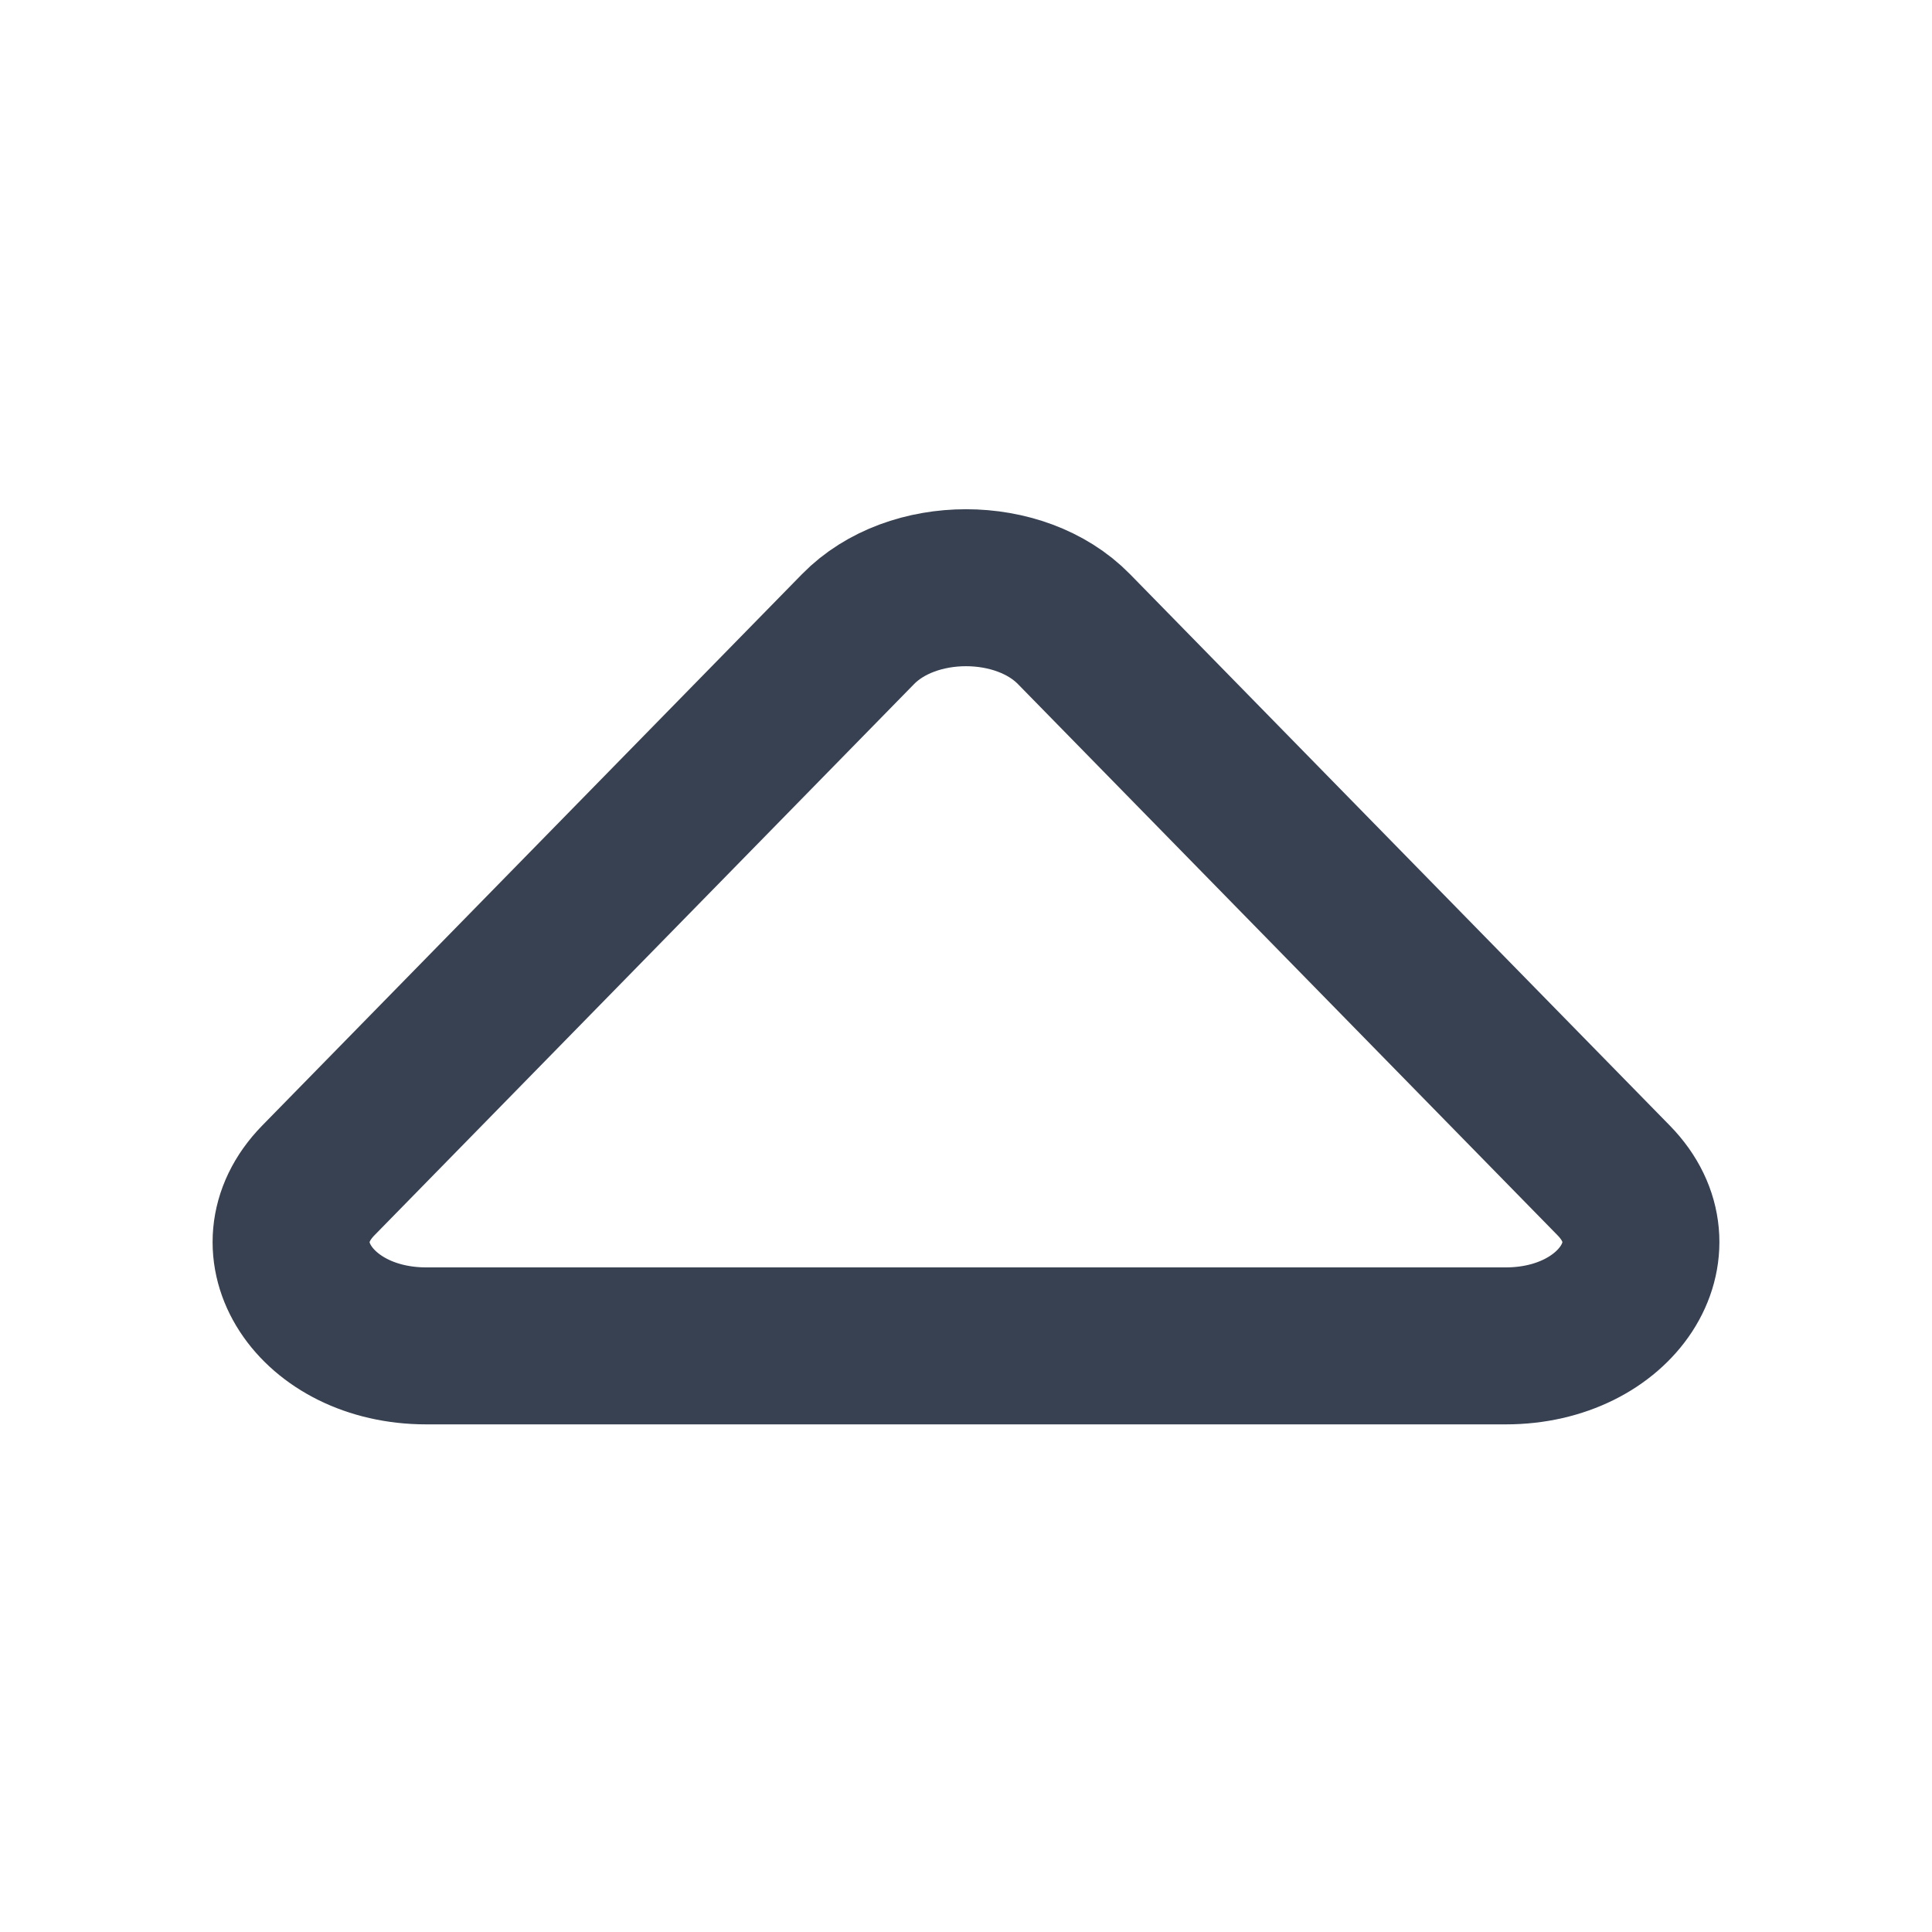
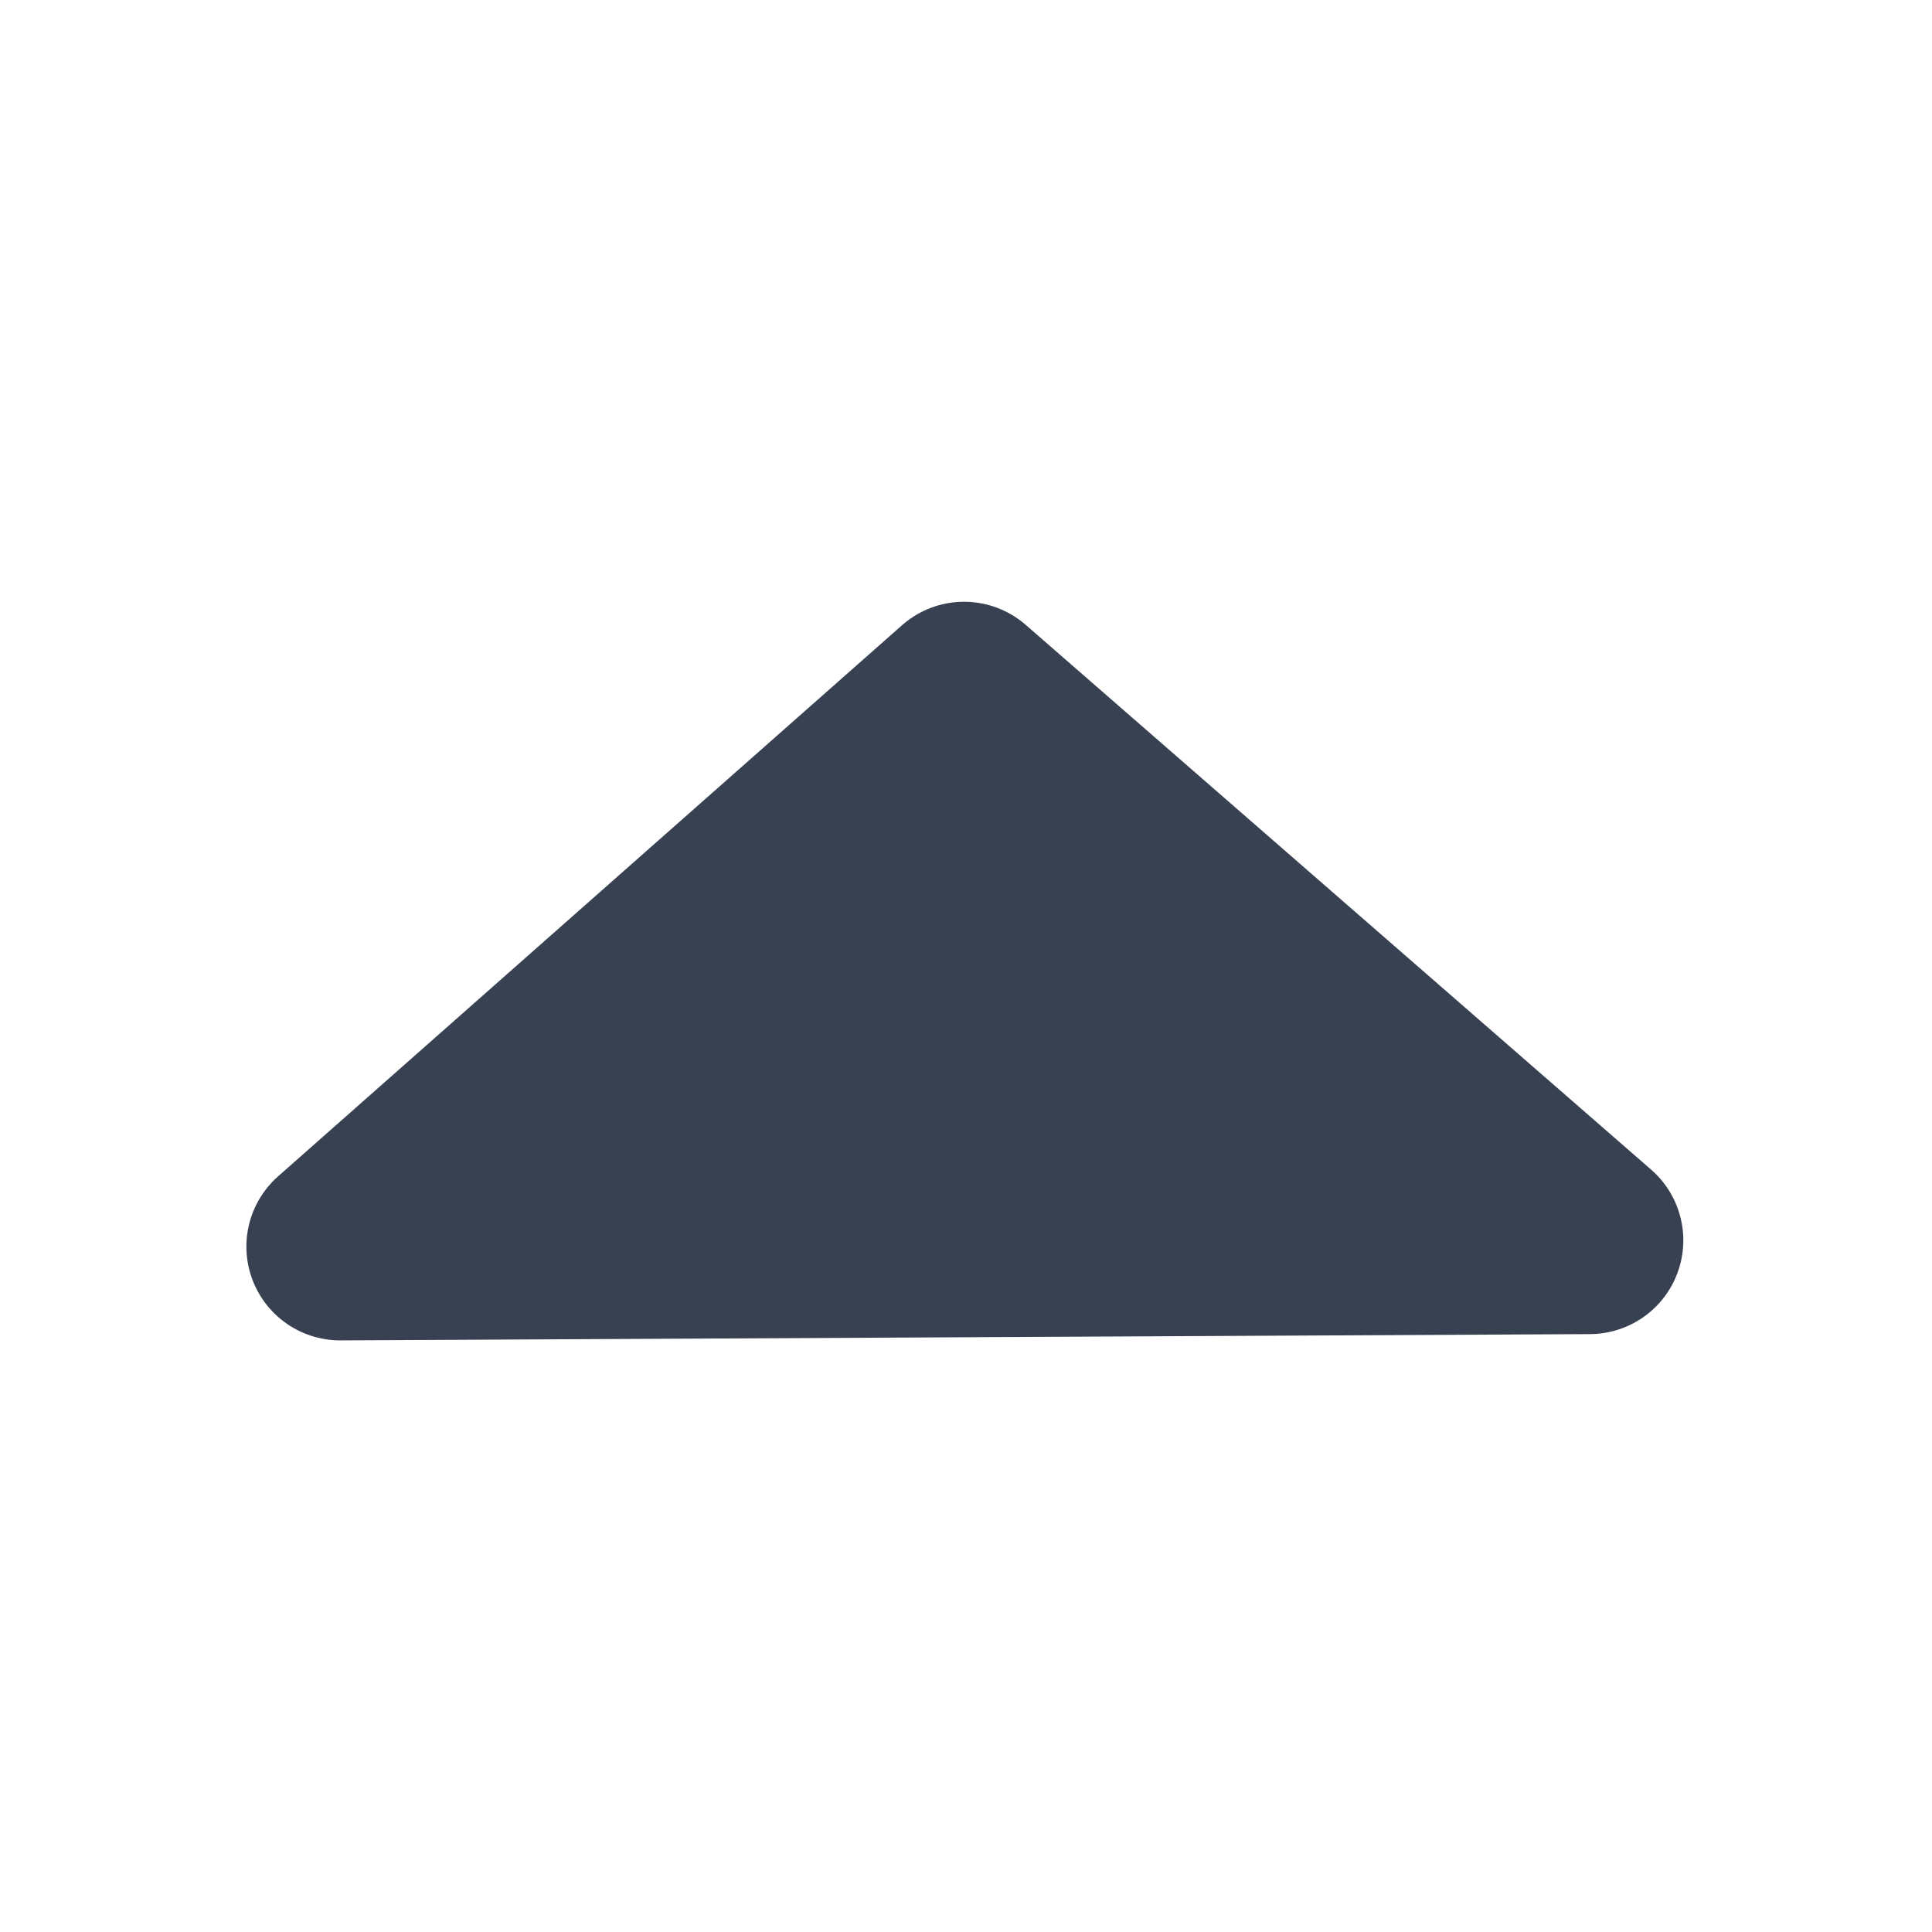
<svg xmlns="http://www.w3.org/2000/svg" width="16" height="16" viewBox="0 0 16 16" fill="none" version="1.1" id="svg5343">
  <defs id="defs5347" />
-   <path d="m 7.106,5.21 c 0.447,-0.457 1.341,-0.457 1.788,0 l 4.47,4.566 c 0.552,0.564 0.027,1.37 -0.894,1.37 H 3.53 c -0.921,0 -1.446,-0.805 -0.894,-1.37 z" stroke="#374151" stroke-width="1.86" stroke-linecap="round" stroke-linejoin="round" id="path5339" style="fill:none;fill-opacity:1;stroke-width:1.3;stroke-miterlimit:4;stroke-dasharray:none" />
+   <path style="fill:#374151;fill-opacity:1;stroke:#374151;stroke-width:1.553;stroke-linecap:round;stroke-linejoin:round;stroke-miterlimit:4;stroke-dasharray:none;stroke-opacity:1" d="M 2.817,10.324 7.984,5.76 13.164,10.272 Z" id="path844" />
</svg>
